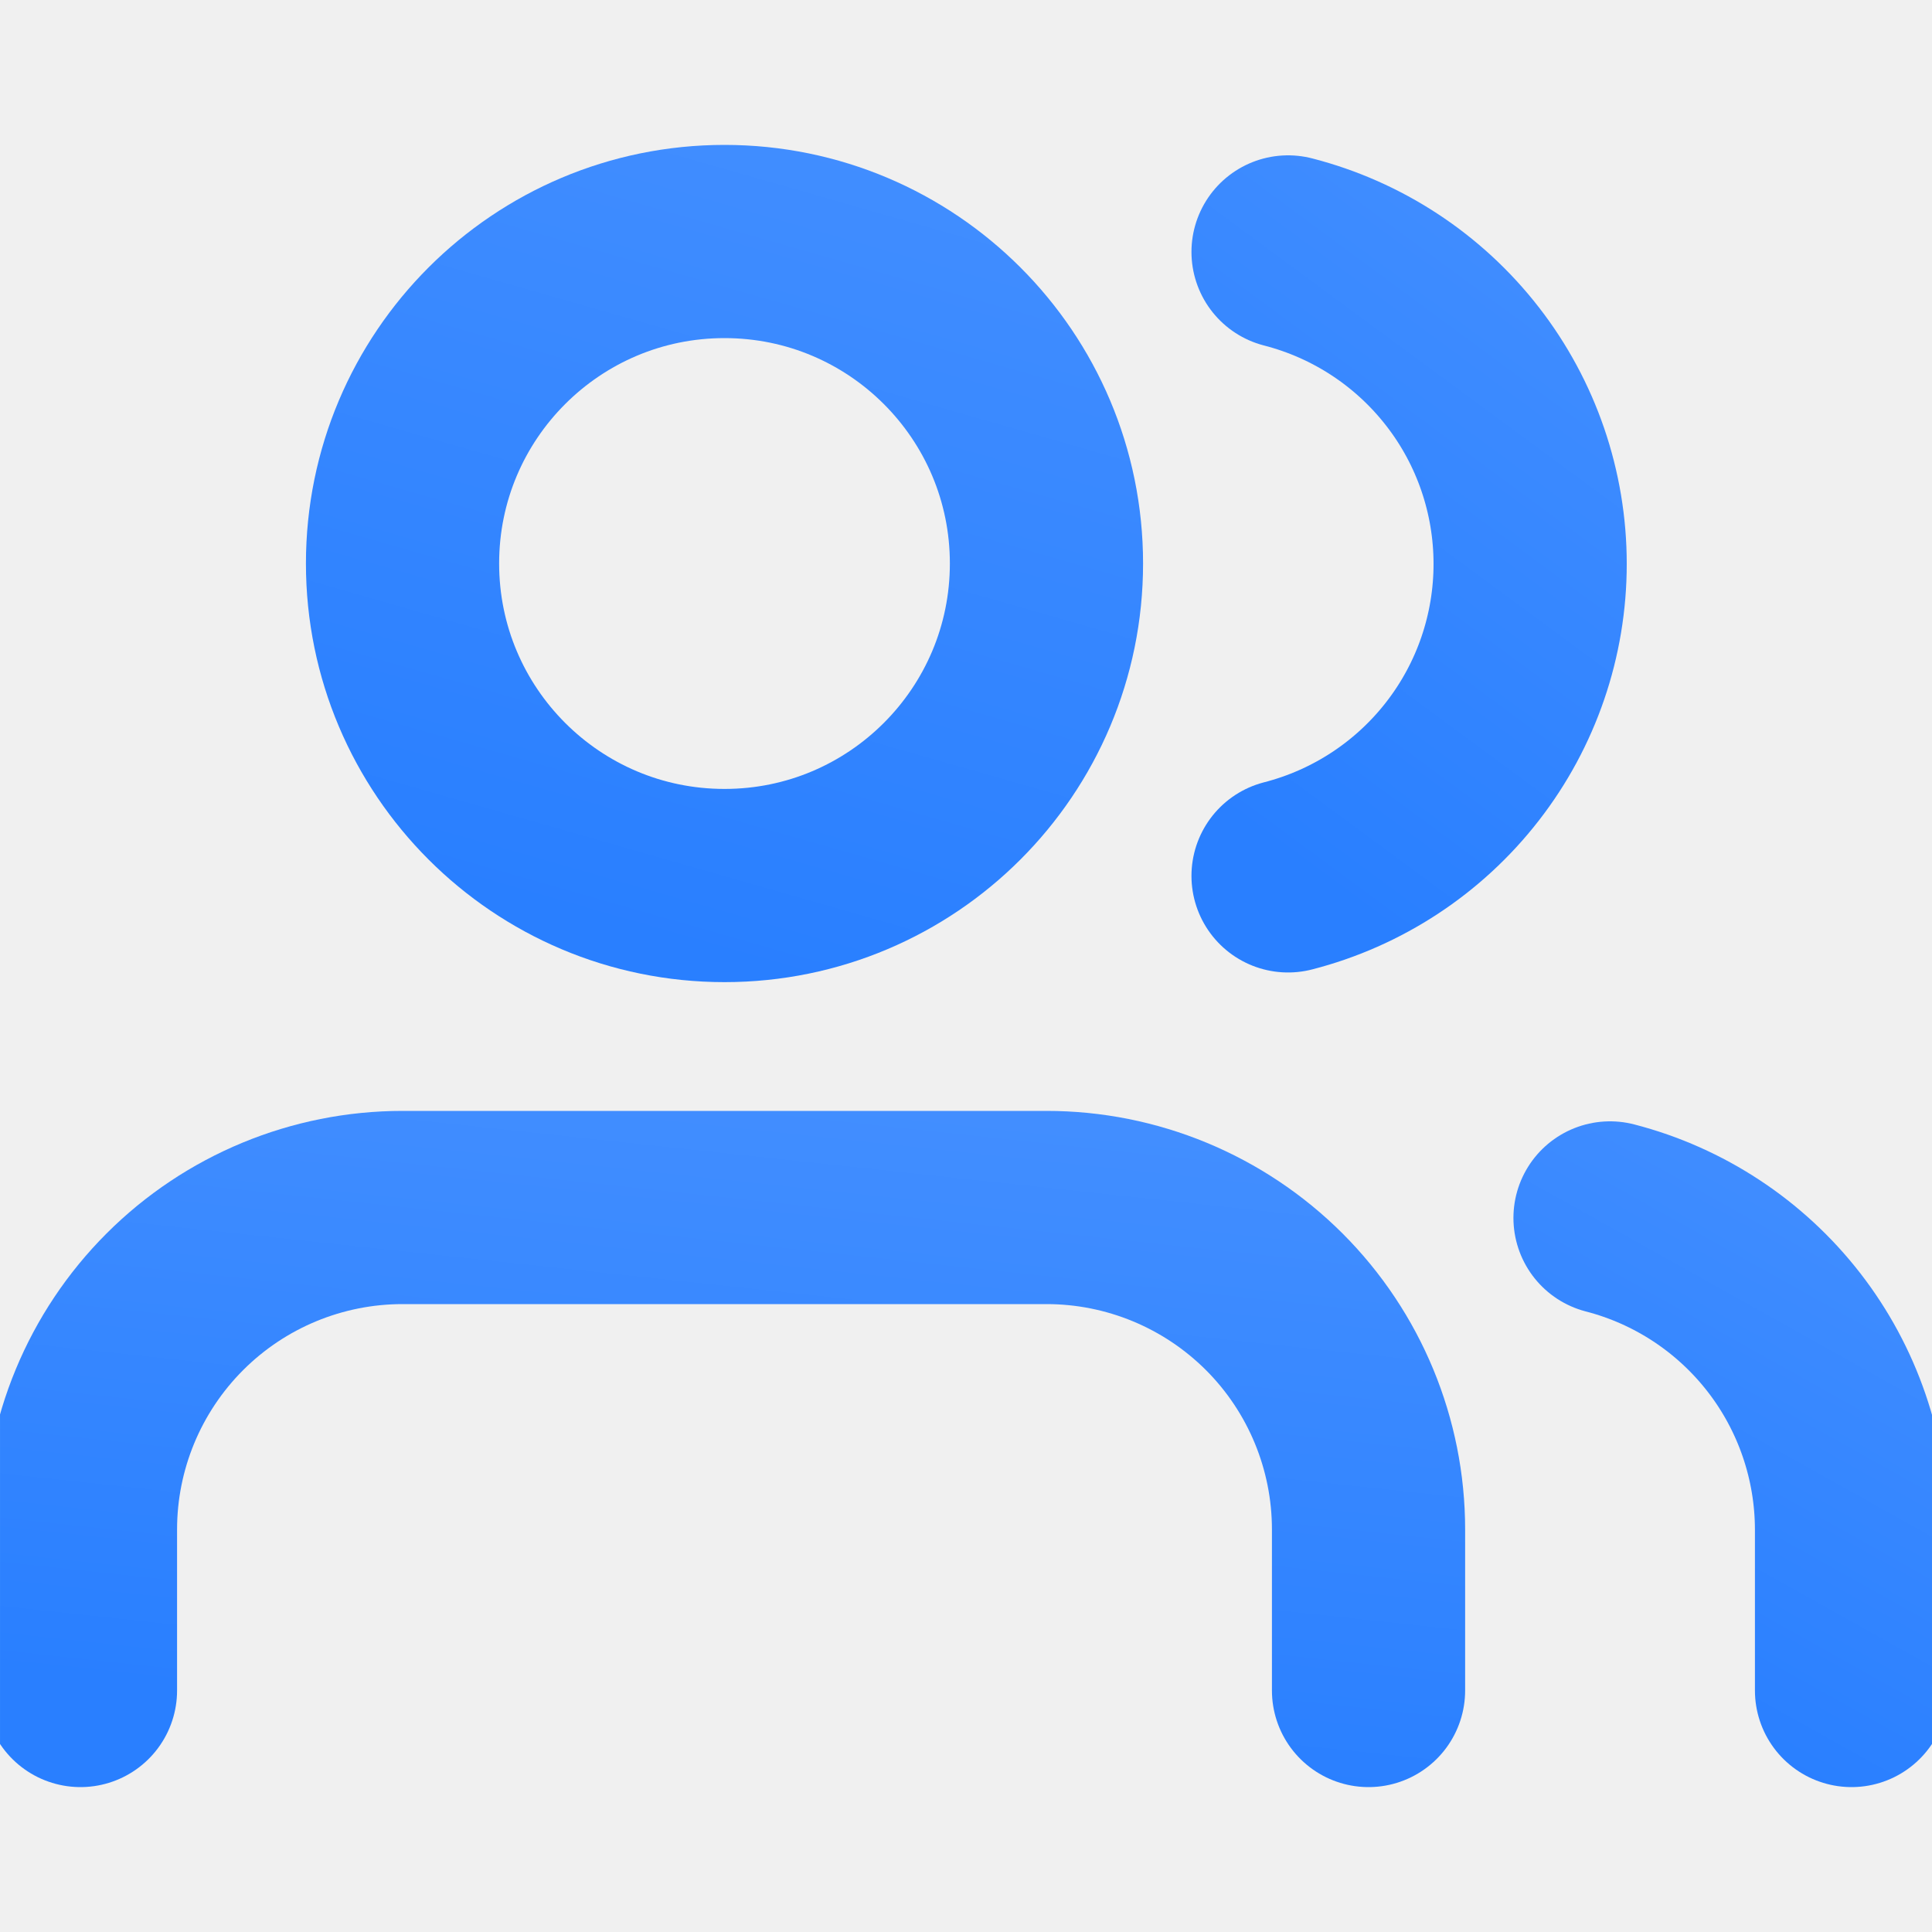
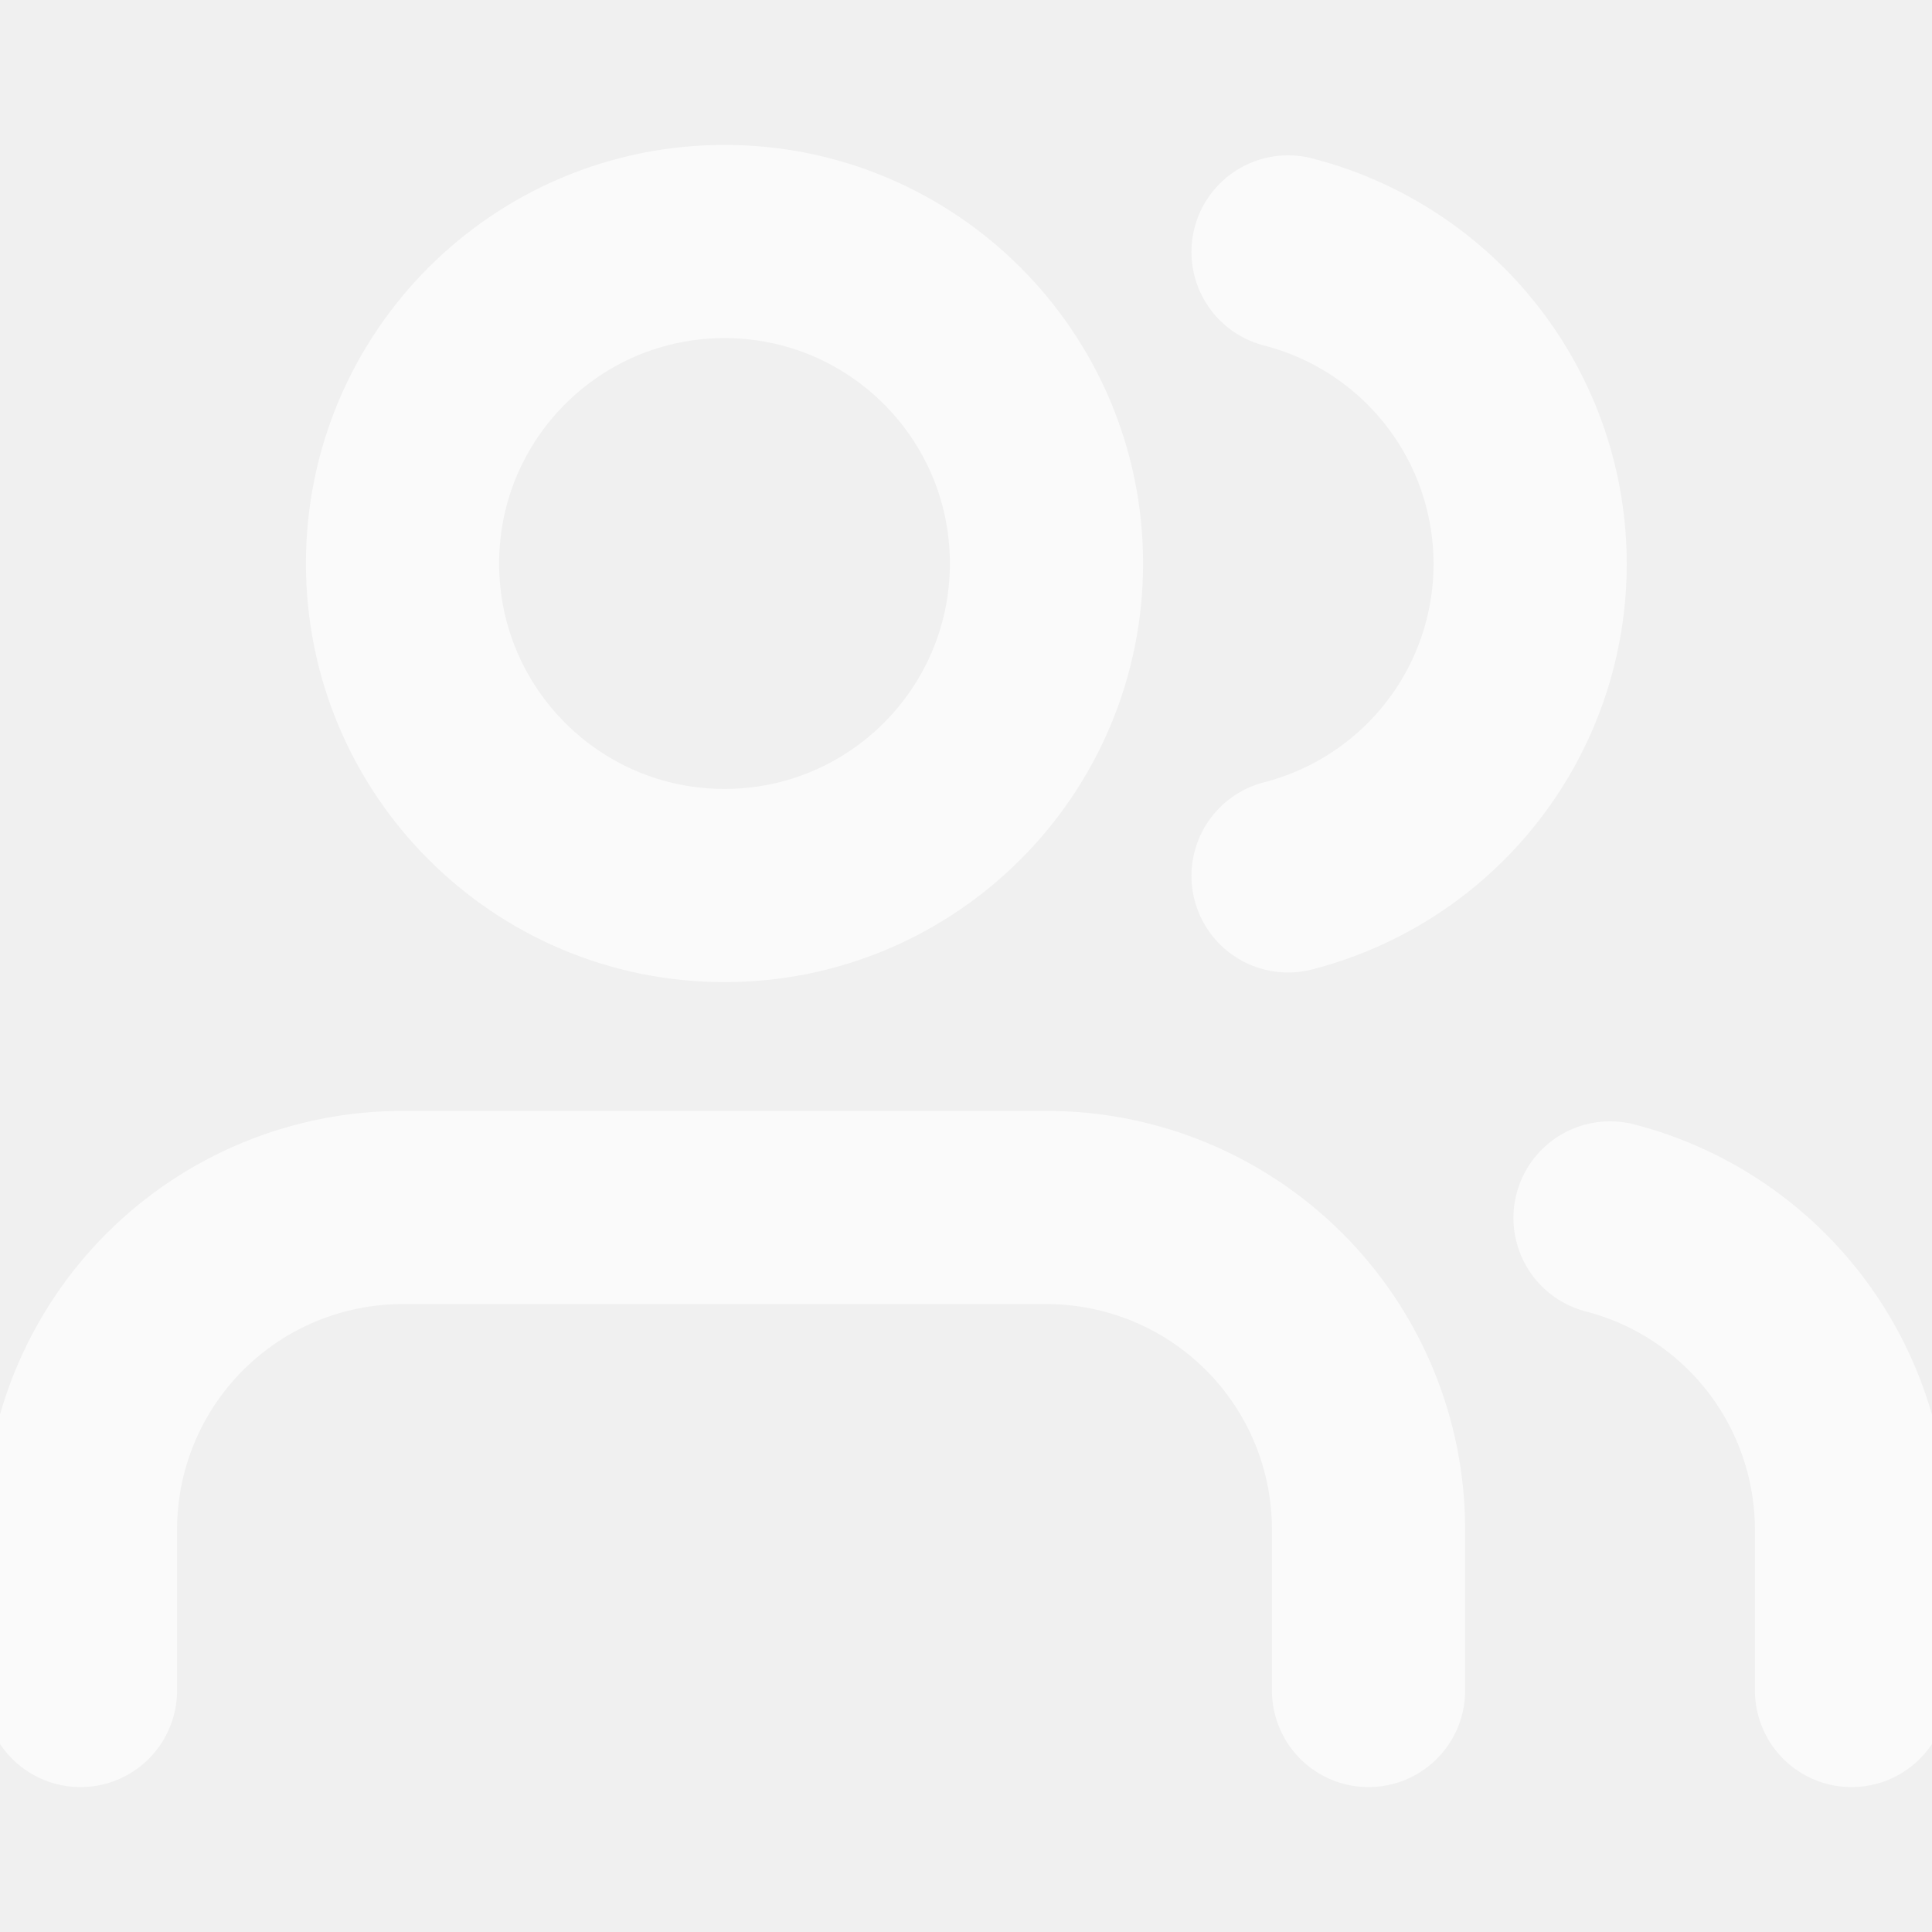
<svg xmlns="http://www.w3.org/2000/svg" width="20" height="20" viewBox="0 0 20 20" fill="none">
  <g clip-path="url(#clip0)">
-     <path d="M14.167 17.5V15.833C14.167 14.949 13.816 14.101 13.191 13.476C12.565 12.851 11.718 12.5 10.834 12.5H4.167C3.283 12.5 2.435 12.851 1.81 13.476C1.185 14.101 0.833 14.949 0.833 15.833V17.5" stroke="url(#paint0_linear)" stroke-width="2" stroke-linecap="round" stroke-linejoin="round" />
-     <path d="M7.5 9.167C9.341 9.167 10.833 7.674 10.833 5.833C10.833 3.992 9.341 2.5 7.5 2.5C5.659 2.5 4.167 3.992 4.167 5.833C4.167 7.674 5.659 9.167 7.5 9.167Z" stroke="url(#paint1_linear)" stroke-width="2" stroke-linecap="round" stroke-linejoin="round" />
-     <path d="M19.167 17.5V15.833C19.166 15.095 18.92 14.377 18.468 13.794C18.015 13.21 17.382 12.793 16.667 12.608" stroke="url(#paint2_linear)" stroke-width="2" stroke-linecap="round" stroke-linejoin="round" />
-     <path d="M13.334 2.608C14.05 2.792 14.686 3.209 15.14 3.794C15.594 4.378 15.84 5.097 15.84 5.838C15.84 6.578 15.594 7.297 15.14 7.881C14.686 8.466 14.05 8.883 13.334 9.067" stroke="url(#paint3_linear)" stroke-width="2" stroke-linecap="round" stroke-linejoin="round" />
+     <path d="M14.167 17.5V15.833C14.167 14.949 13.816 14.101 13.191 13.476C12.565 12.851 11.718 12.5 10.834 12.5H4.167C3.283 12.5 2.435 12.851 1.81 13.476C1.185 14.101 0.833 14.949 0.833 15.833V17.5" stroke="#FAFAFA" stroke-width="2" stroke-linecap="round" stroke-linejoin="round" />
+     <path d="M7.5 9.167C9.341 9.167 10.833 7.674 10.833 5.833C10.833 3.992 9.341 2.5 7.5 2.5C5.659 2.5 4.167 3.992 4.167 5.833C4.167 7.674 5.659 9.167 7.5 9.167Z" stroke="#FAFAFA" stroke-width="2" stroke-linecap="round" stroke-linejoin="round" />
+     <path d="M19.167 17.5V15.833C19.166 15.095 18.92 14.377 18.468 13.794C18.015 13.21 17.382 12.793 16.667 12.608" stroke="#FAFAFA" stroke-width="2" stroke-linecap="round" stroke-linejoin="round" />
+     <path d="M13.334 2.608C14.05 2.792 14.686 3.209 15.14 3.794C15.594 4.378 15.84 5.097 15.84 5.838C15.84 6.578 15.594 7.297 15.14 7.881C14.686 8.466 14.05 8.883 13.334 9.067" stroke="#FAFAFA" stroke-width="2" stroke-linecap="round" stroke-linejoin="round" />
  </g>
  <defs>
    <linearGradient id="paint0_linear" x1="16.792" y1="4.936" x2="15.289" y2="18.948" gradientUnits="userSpaceOnUse">
      <stop stop-color="#5498FF" />
      <stop offset="0.516" stop-color="#428EFF" />
      <stop offset="1" stop-color="#297FFF" />
    </linearGradient>
    <linearGradient id="paint1_linear" x1="12.146" y1="-7.585" x2="7.15" y2="9.882" gradientUnits="userSpaceOnUse">
      <stop stop-color="#5498FF" />
      <stop offset="0.516" stop-color="#428EFF" />
      <stop offset="1" stop-color="#297FFF" />
    </linearGradient>
    <linearGradient id="paint2_linear" x1="19.659" y1="5.208" x2="13.75" y2="15.767" gradientUnits="userSpaceOnUse">
      <stop stop-color="#5498FF" />
      <stop offset="0.516" stop-color="#428EFF" />
      <stop offset="1" stop-color="#297FFF" />
    </linearGradient>
    <linearGradient id="paint3_linear" x1="16.334" y1="-7.162" x2="7.591" y2="4.701" gradientUnits="userSpaceOnUse">
      <stop stop-color="#5498FF" />
      <stop offset="0.516" stop-color="#428EFF" />
      <stop offset="1" stop-color="#297FFF" />
    </linearGradient>
    <clipPath id="clip0">
      <rect width="20" height="20" fill="white" transform="translate(0.00012207)" />
    </clipPath>
  </defs>
</svg>
